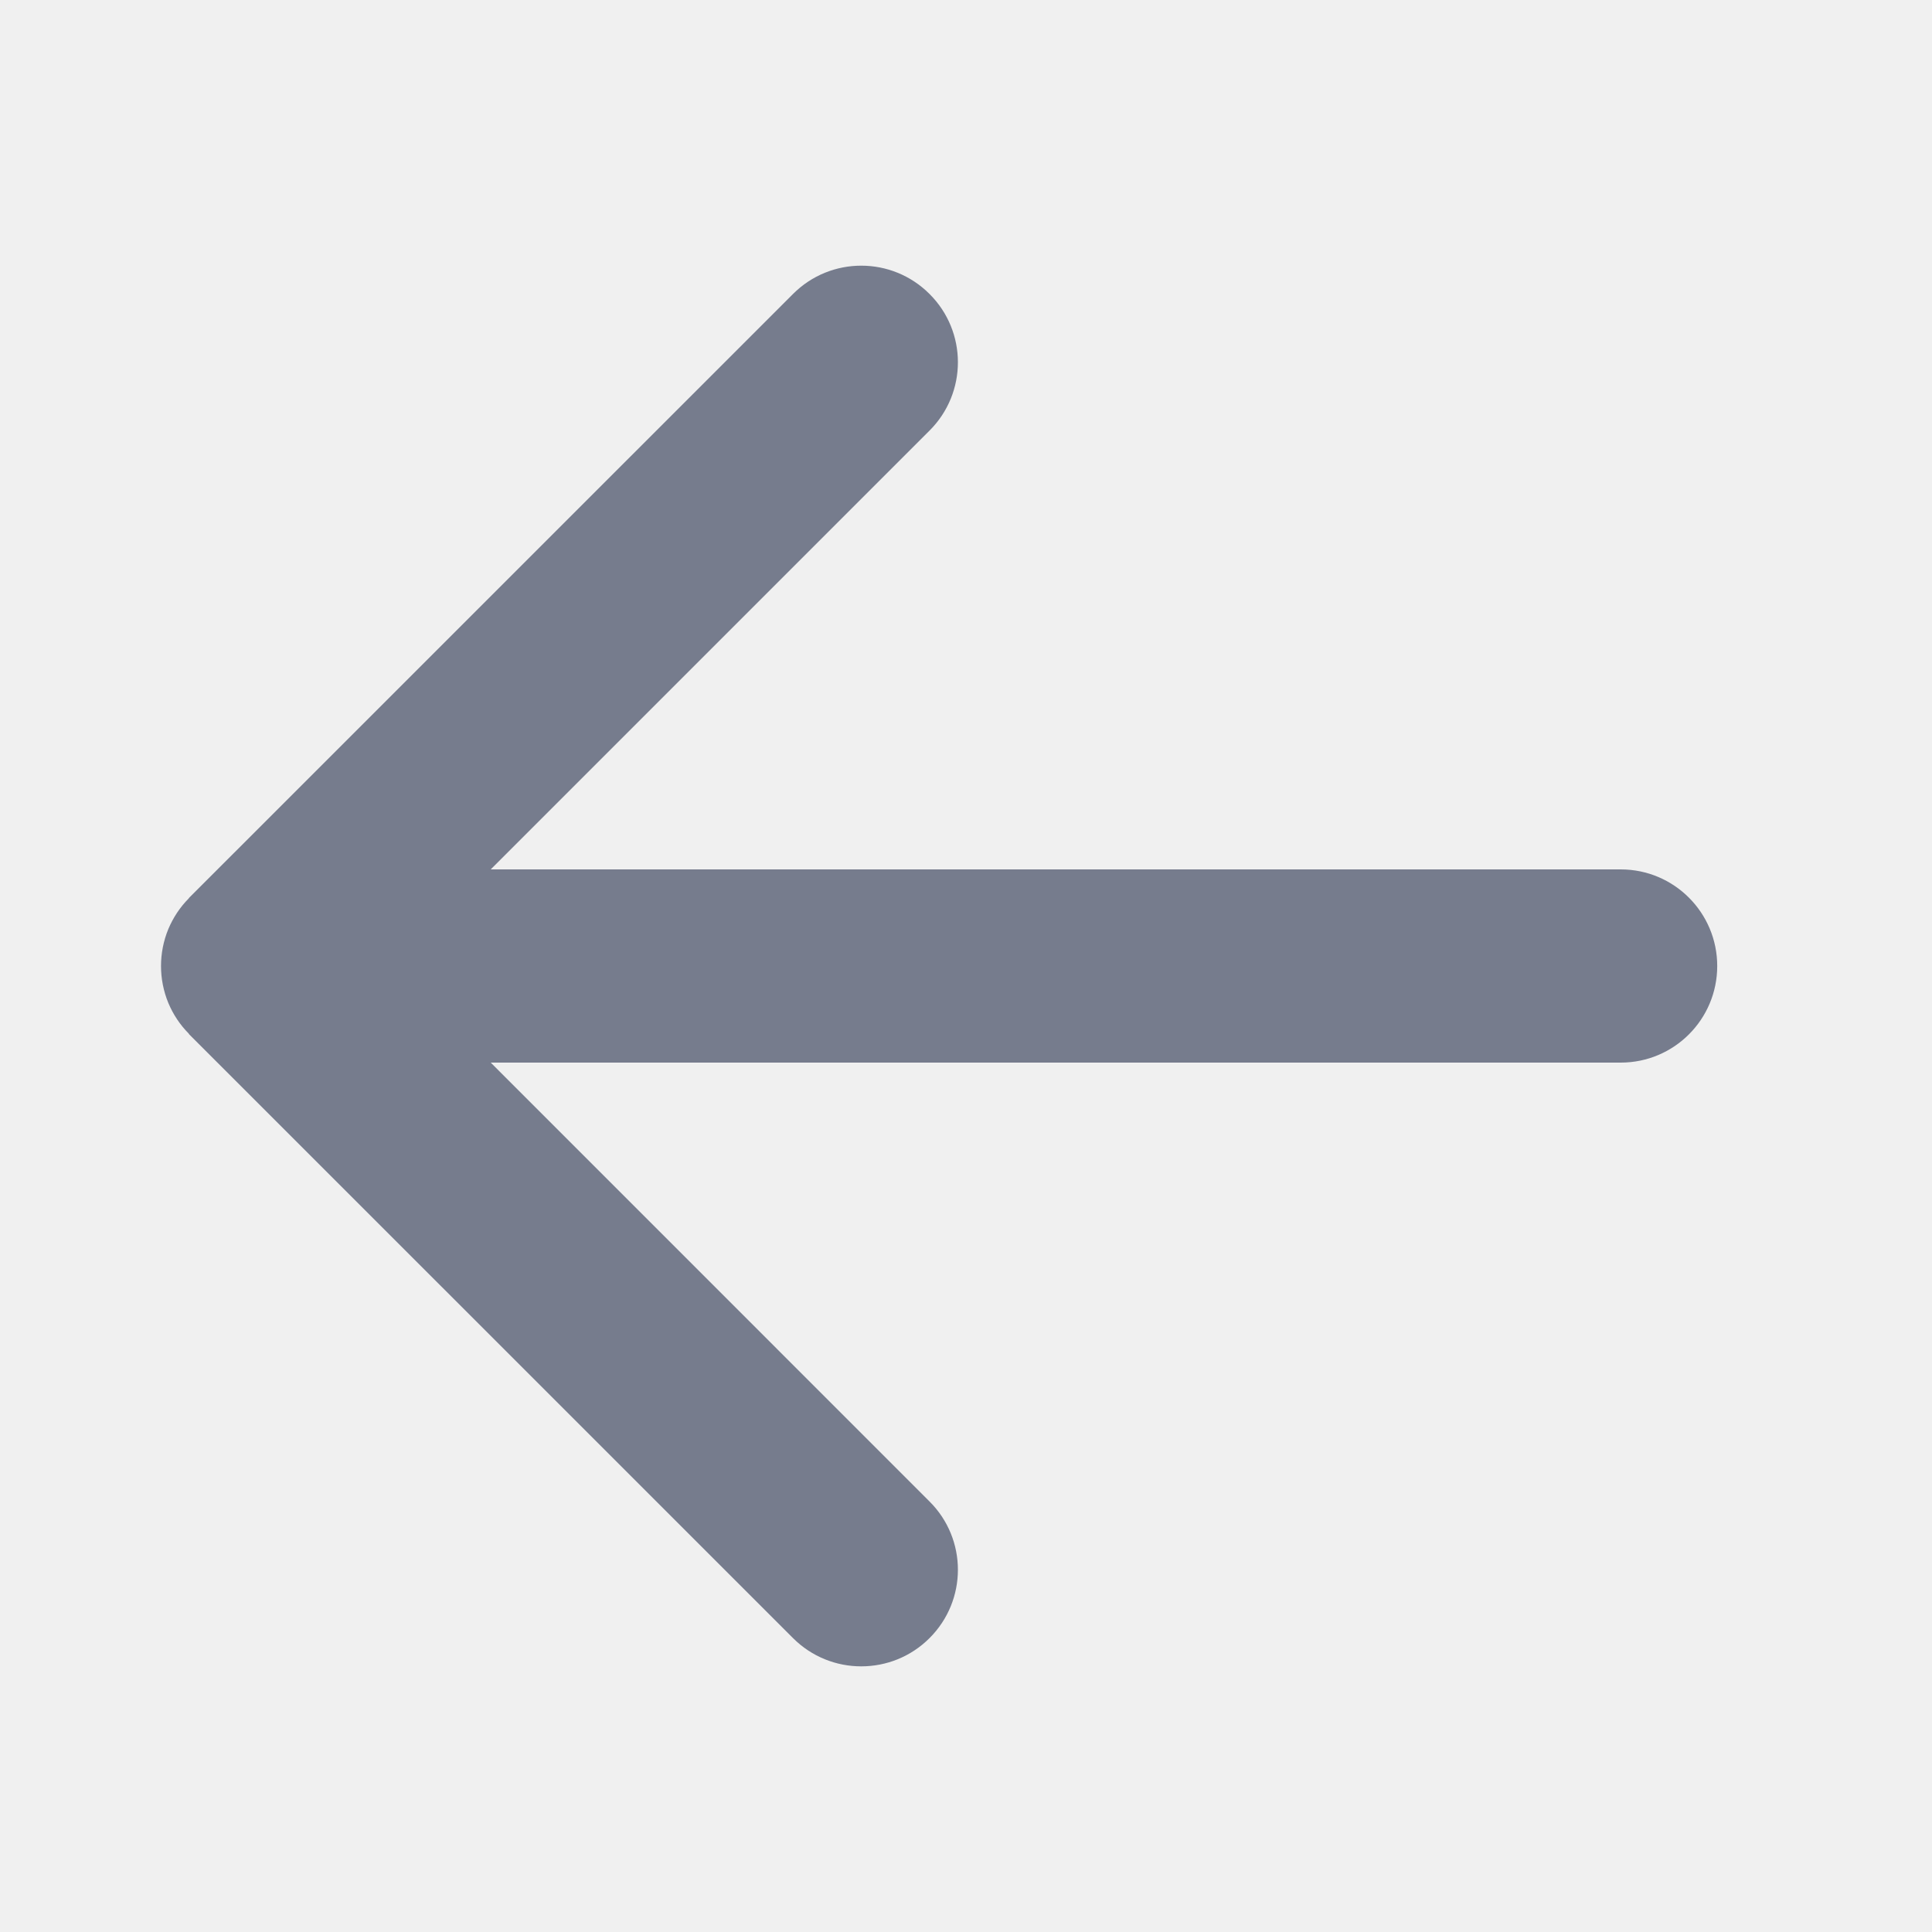
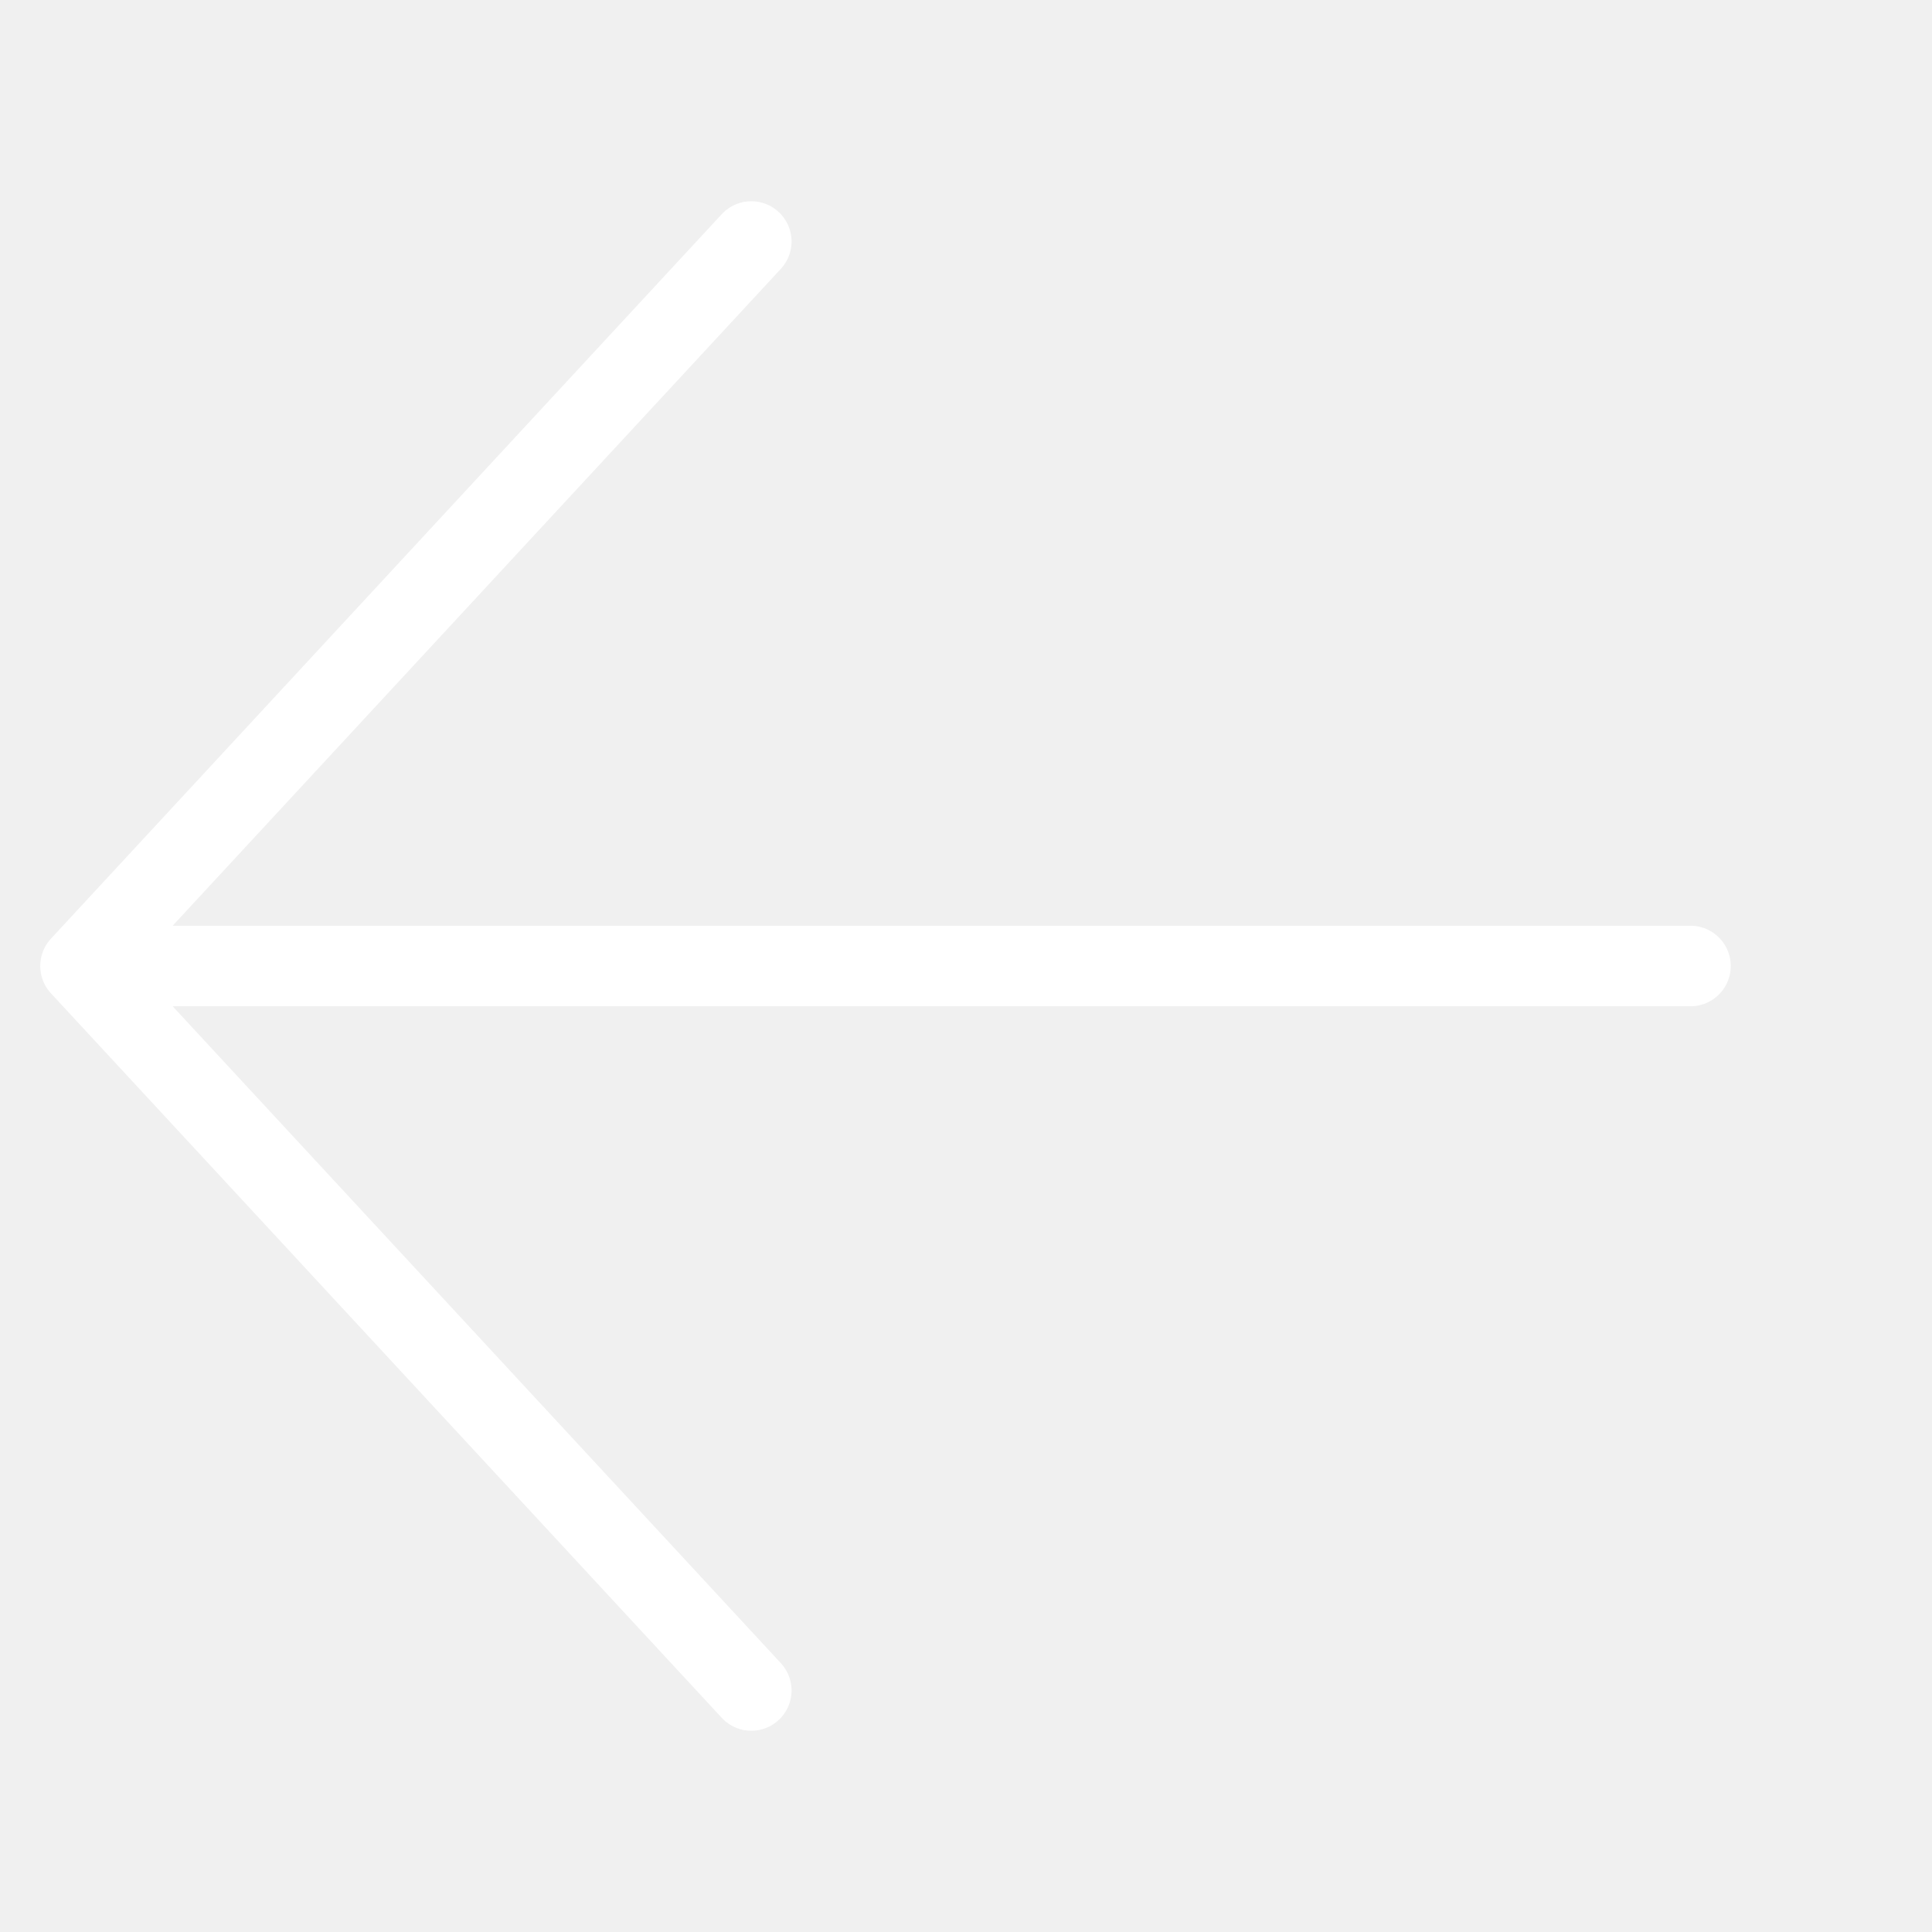
<svg xmlns="http://www.w3.org/2000/svg" width="24" height="24" viewBox="0 0 24 24" fill="none">
-   <path fill-rule="evenodd" clip-rule="evenodd" d="M20.133 10.8H6.096L11.547 5.349C12.017 4.88 12.017 4.12 11.547 3.652C11.079 3.183 10.319 3.183 9.851 3.652L2.35 11.152C2.348 11.154 2.346 11.158 2.344 11.161C2.236 11.27 2.151 11.399 2.091 11.541C1.97 11.835 1.97 12.165 2.091 12.459C2.151 12.602 2.236 12.73 2.344 12.839C2.346 12.842 2.348 12.846 2.35 12.849L9.851 20.349C10.085 20.583 10.392 20.7 10.698 20.7C11.007 20.7 11.313 20.583 11.547 20.349C12.017 19.88 12.017 19.12 11.547 18.652L6.096 13.2H20.133C20.796 13.2 21.332 12.663 21.332 12C21.332 11.338 20.796 10.8 20.133 10.8Z" fill="#767C8D" />
+   <path d="M9.333 21L1 12M1 12L9.333 3M1 12H21" stroke="white" stroke-linecap="round" stroke-linejoin="round" />
</svg>
